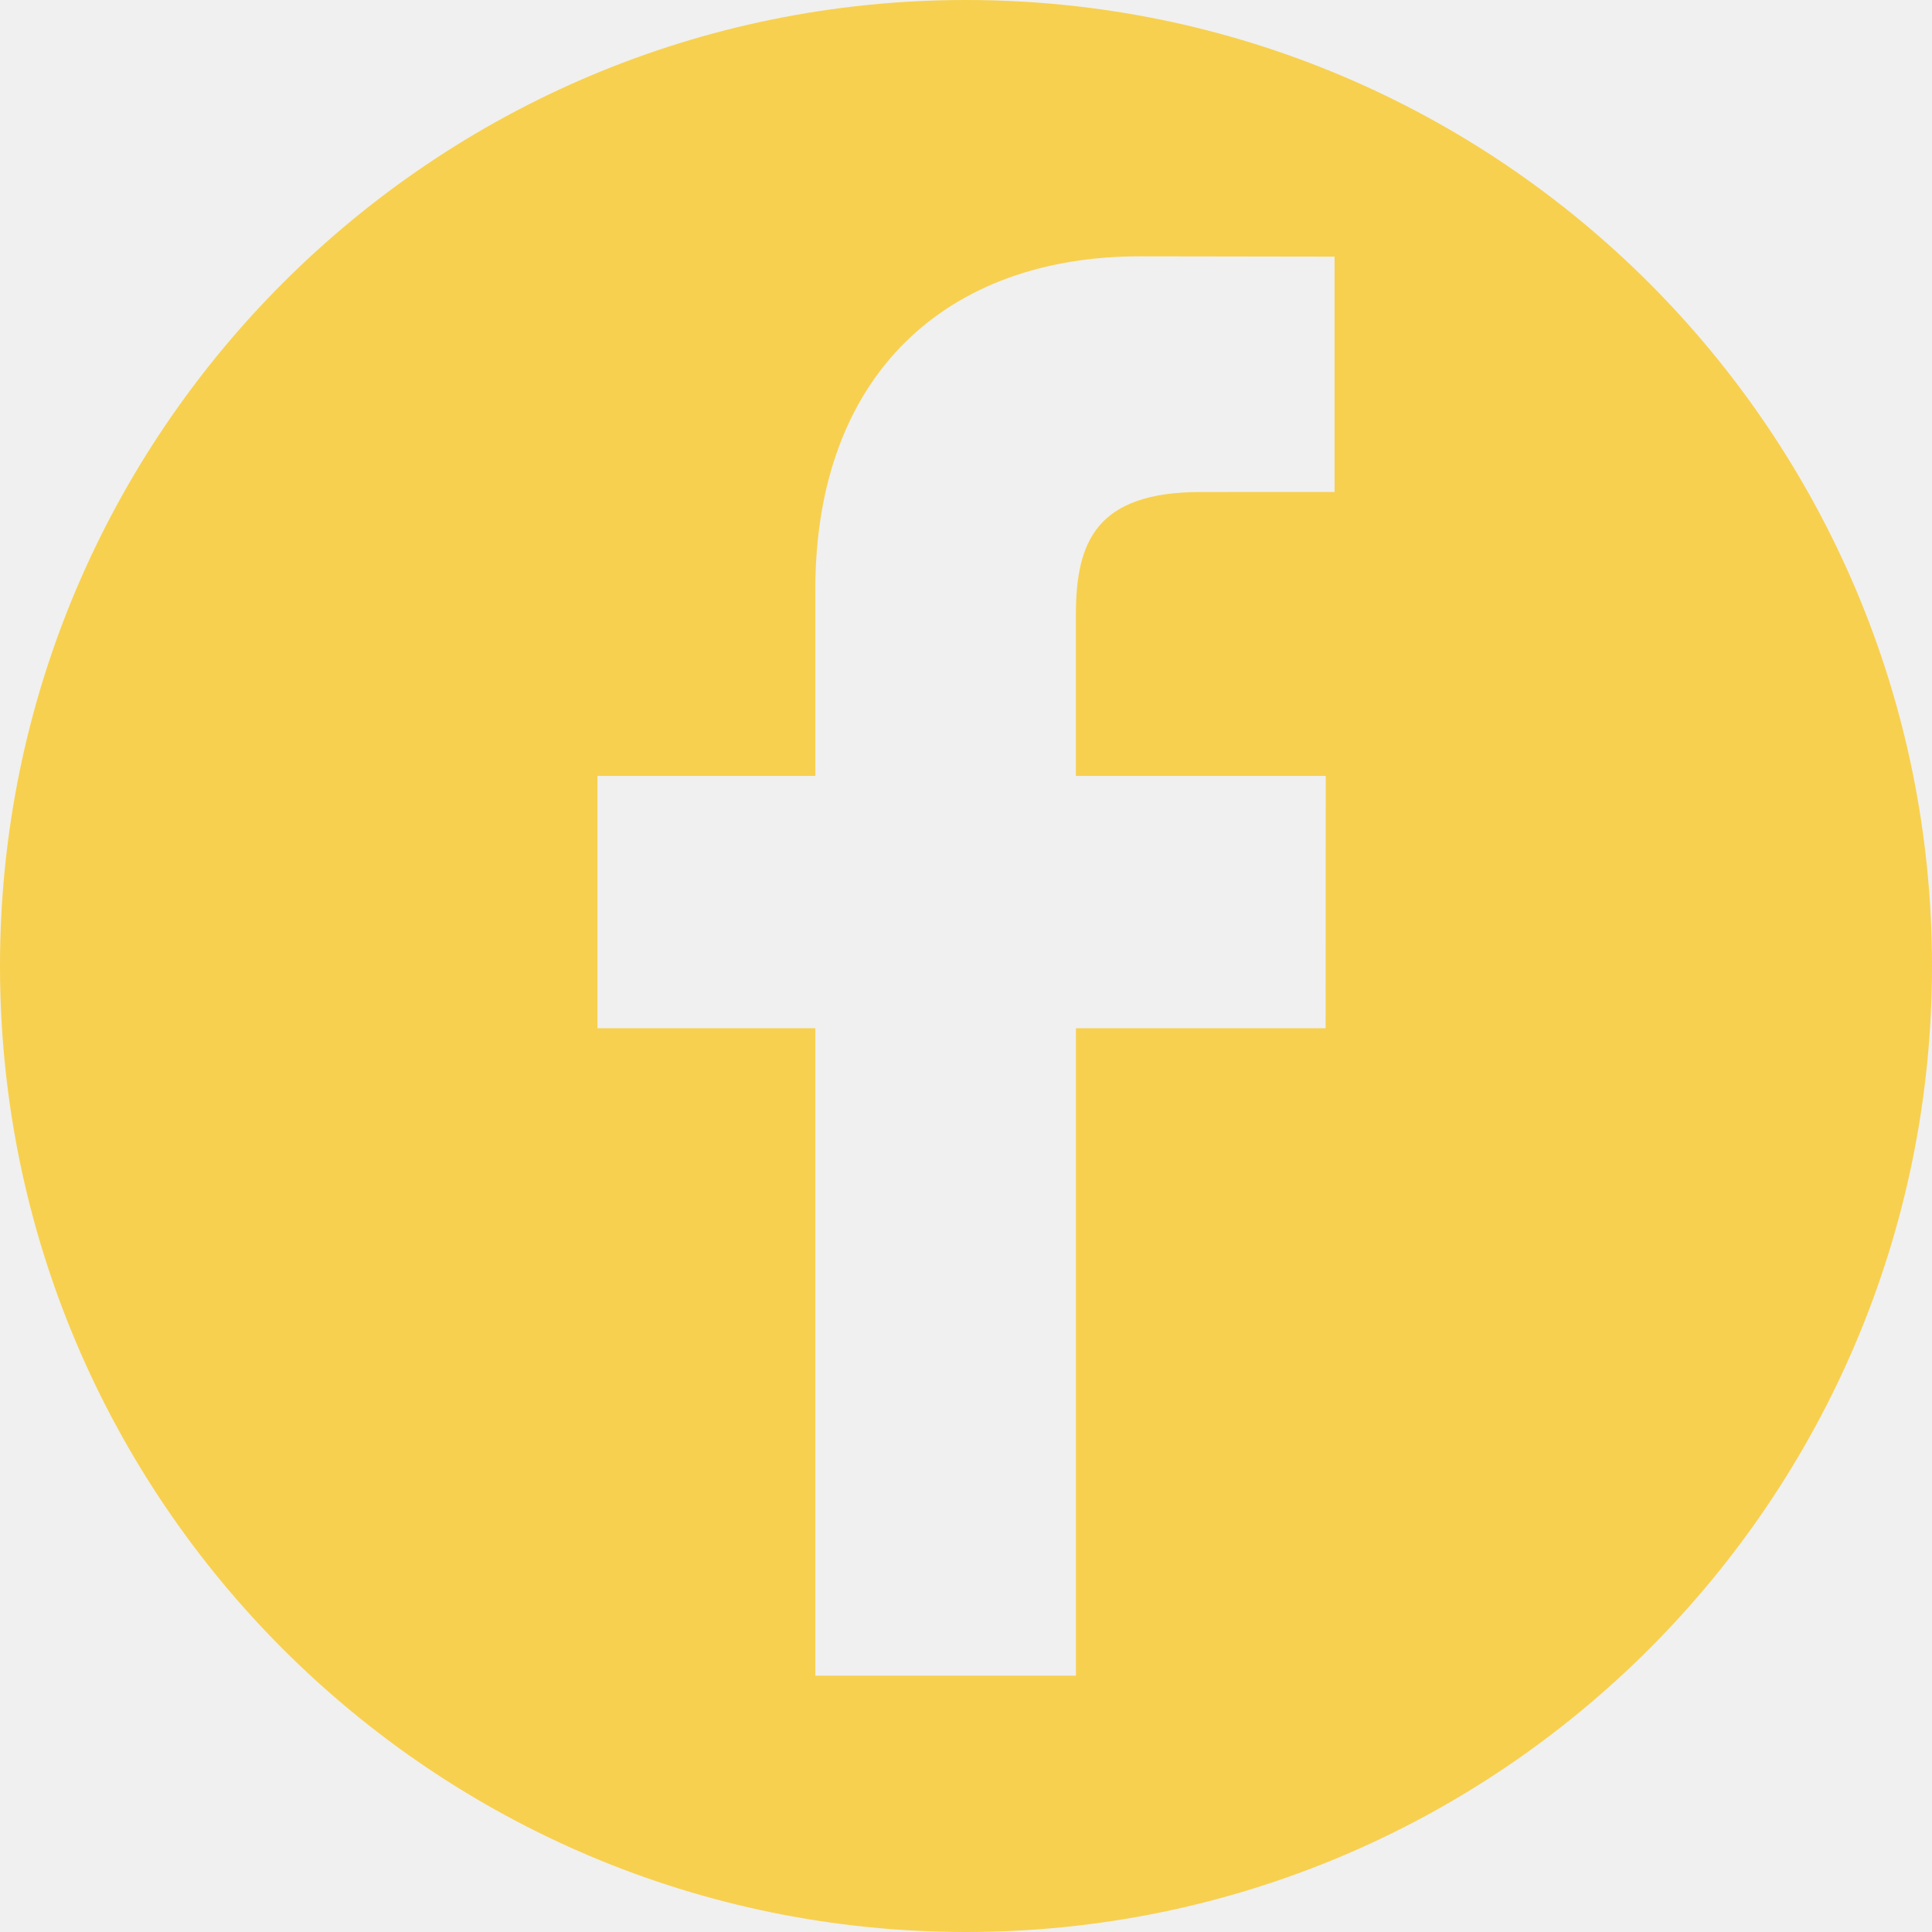
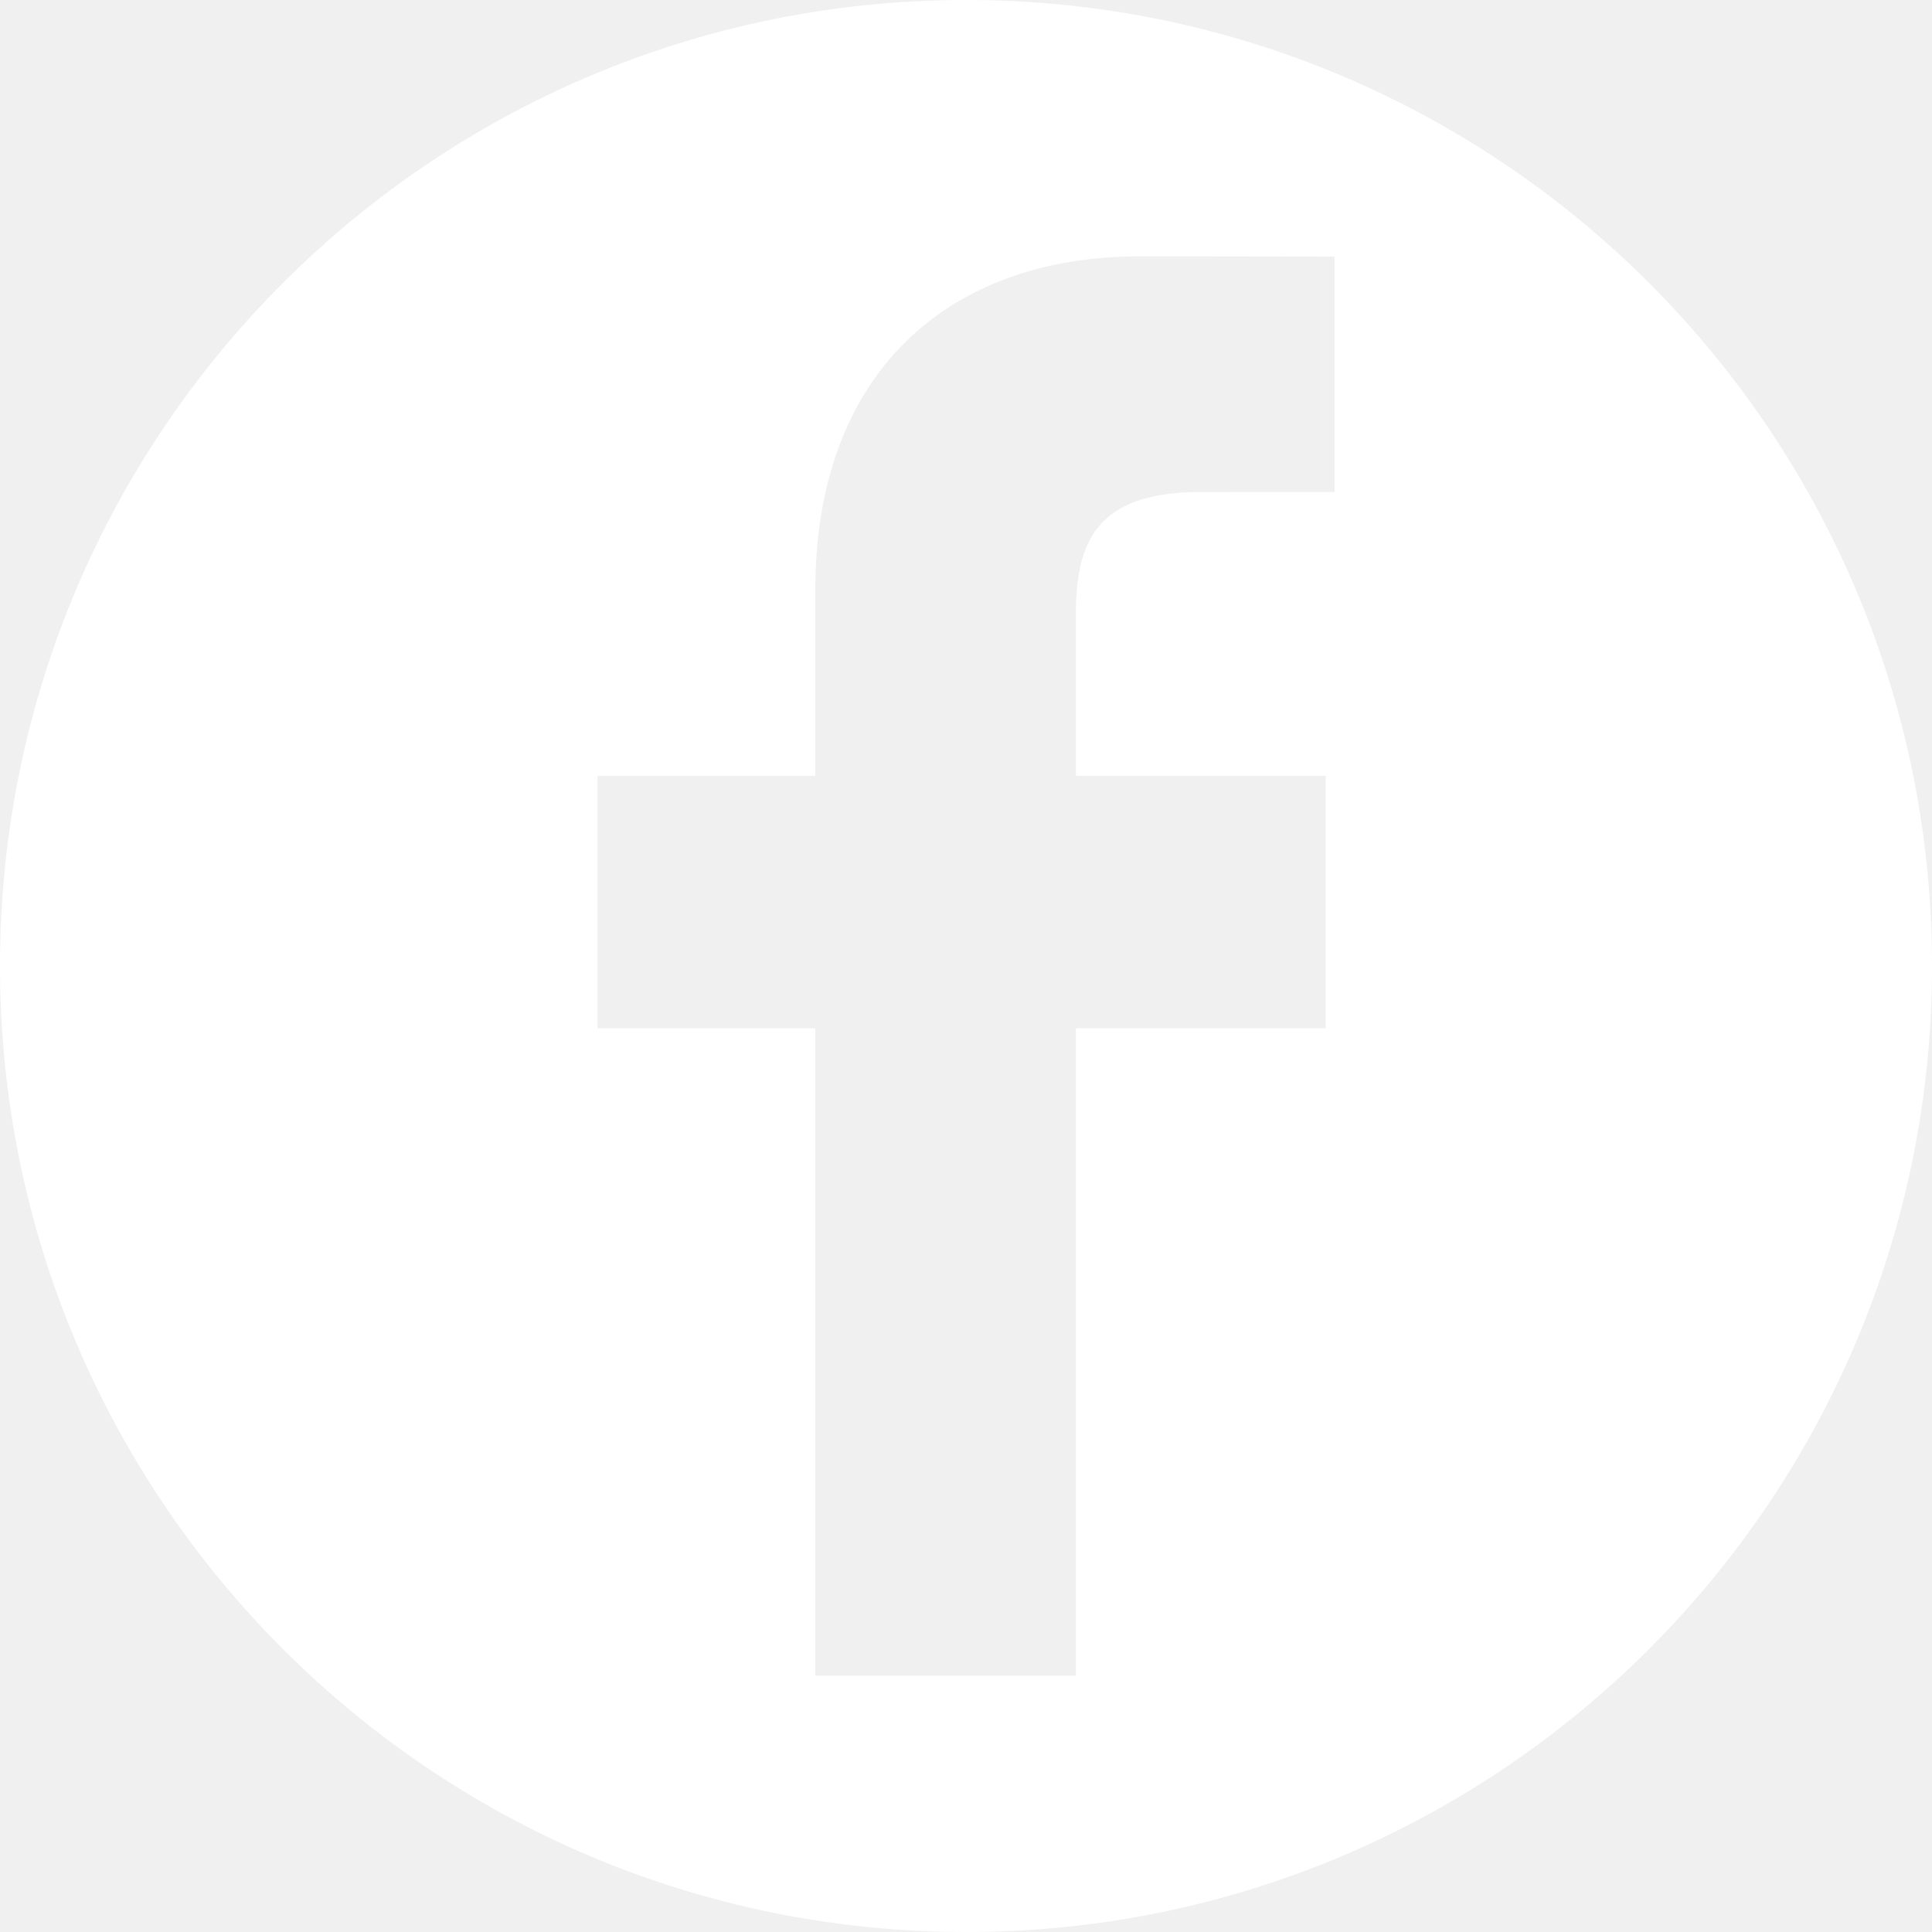
<svg xmlns="http://www.w3.org/2000/svg" version="1.1" id="Capa_1" x="0px" y="0px" width="97.75px" height="97.75px" viewBox="0 0 97.75 97.75" style="enable-background:new 0 0 97.75 97.75;" xml:space="preserve">
  <defs id="defs39" />
-   <g id="g4" style="fill:#f8d04f;fill-opacity:1">
-     <path d="M48.875,0C21.882,0,0,21.882,0,48.875S21.882,97.75,48.875,97.75S97.75,75.868,97.75,48.875S75.868,0,48.875,0z    M67.521,24.89l-6.76,0.003c-5.301,0-6.326,2.519-6.326,6.215v8.15h12.641L67.07,52.023H54.436v32.758H41.251V52.023H30.229V39.258   h11.022v-9.414c0-10.925,6.675-16.875,16.42-16.875l9.851,0.015V24.89L67.521,24.89z" id="path2" style="fill:#f8d04f;fill-opacity:1" />
+   <g id="g4" style="fill:#ffffff;fill-opacity:1">
+     <path d="M48.875,0C21.882,0,0,21.882,0,48.875S21.882,97.75,48.875,97.75S97.75,75.868,97.75,48.875S75.868,0,48.875,0z    M67.521,24.89l-6.76,0.003c-5.301,0-6.326,2.519-6.326,6.215v8.15h12.641L67.07,52.023H54.436v32.758H41.251V52.023H30.229V39.258   h11.022v-9.414c0-10.925,6.675-16.875,16.42-16.875l9.851,0.015V24.89L67.521,24.89z" id="path2" style="fill:#ffffff;fill-opacity:1" />
  </g>
  <g id="g6">
</g>
  <g id="g8">
</g>
  <g id="g10">
</g>
  <g id="g12">
</g>
  <g id="g14">
</g>
  <g id="g16">
</g>
  <g id="g18">
</g>
  <g id="g20">
</g>
  <g id="g22">
</g>
  <g id="g24">
</g>
  <g id="g26">
</g>
  <g id="g28">
</g>
  <g id="g30">
</g>
  <g id="g32">
</g>
  <g id="g34">
</g>
</svg>
